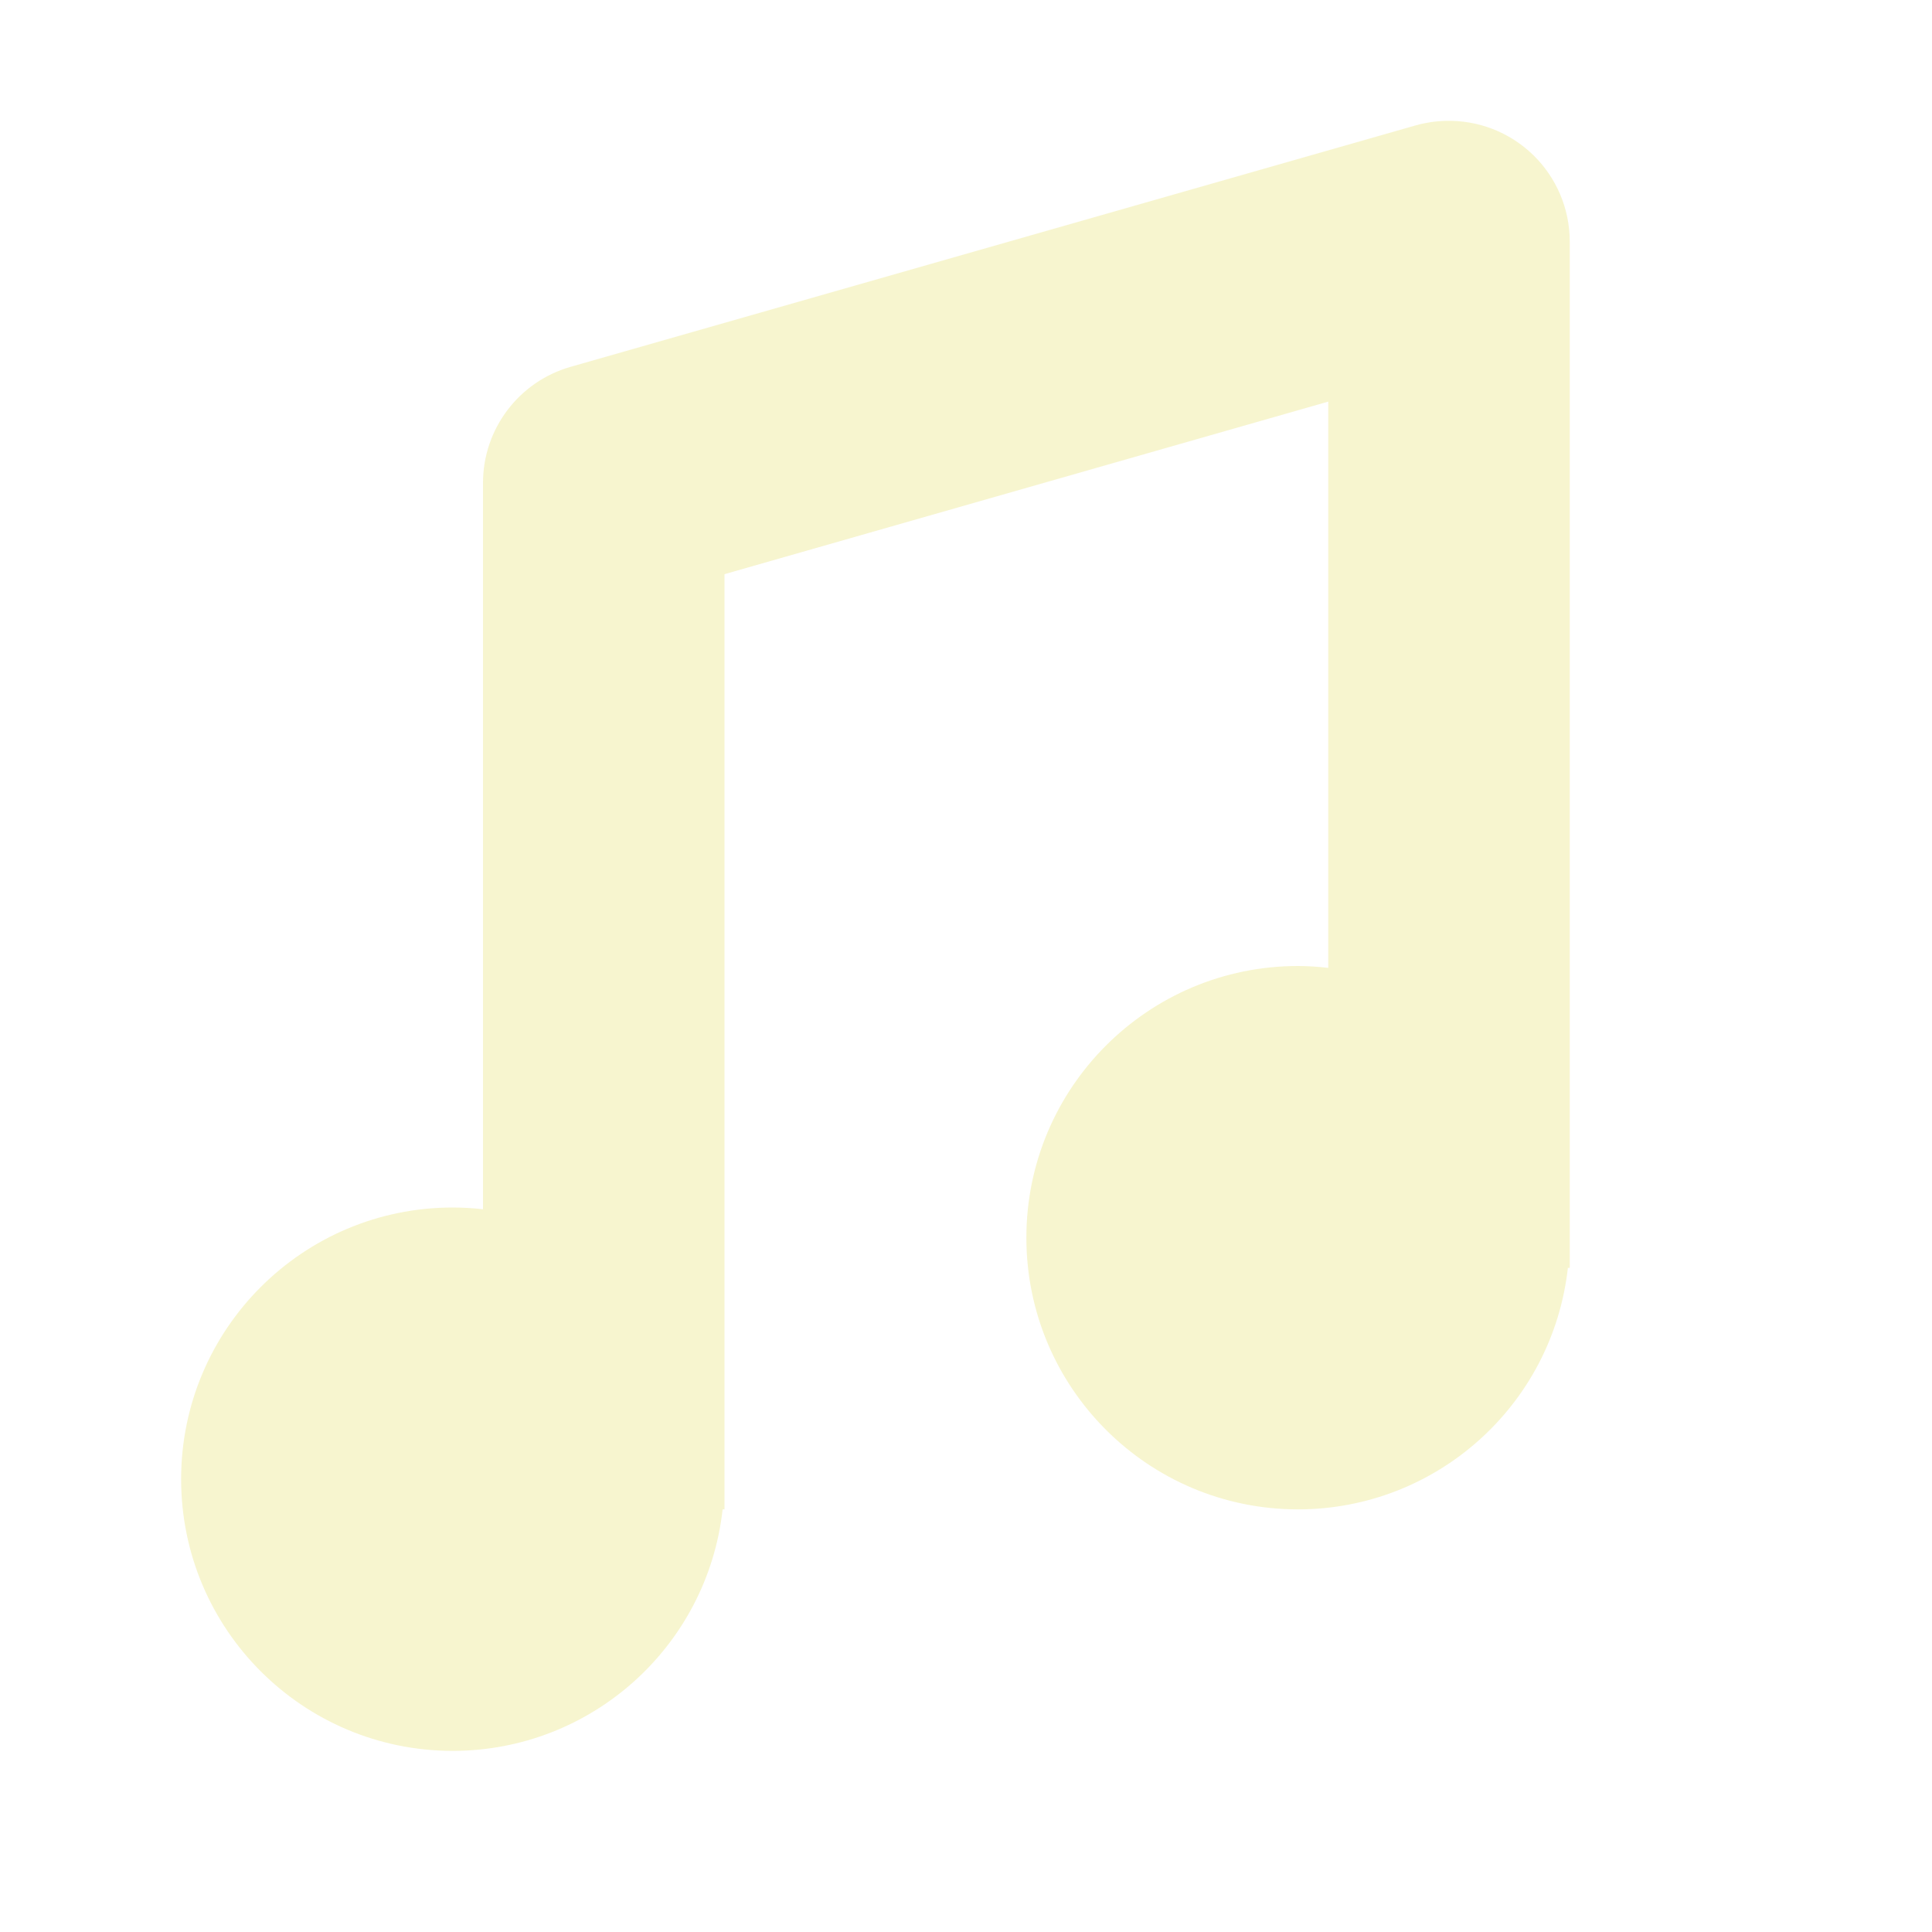
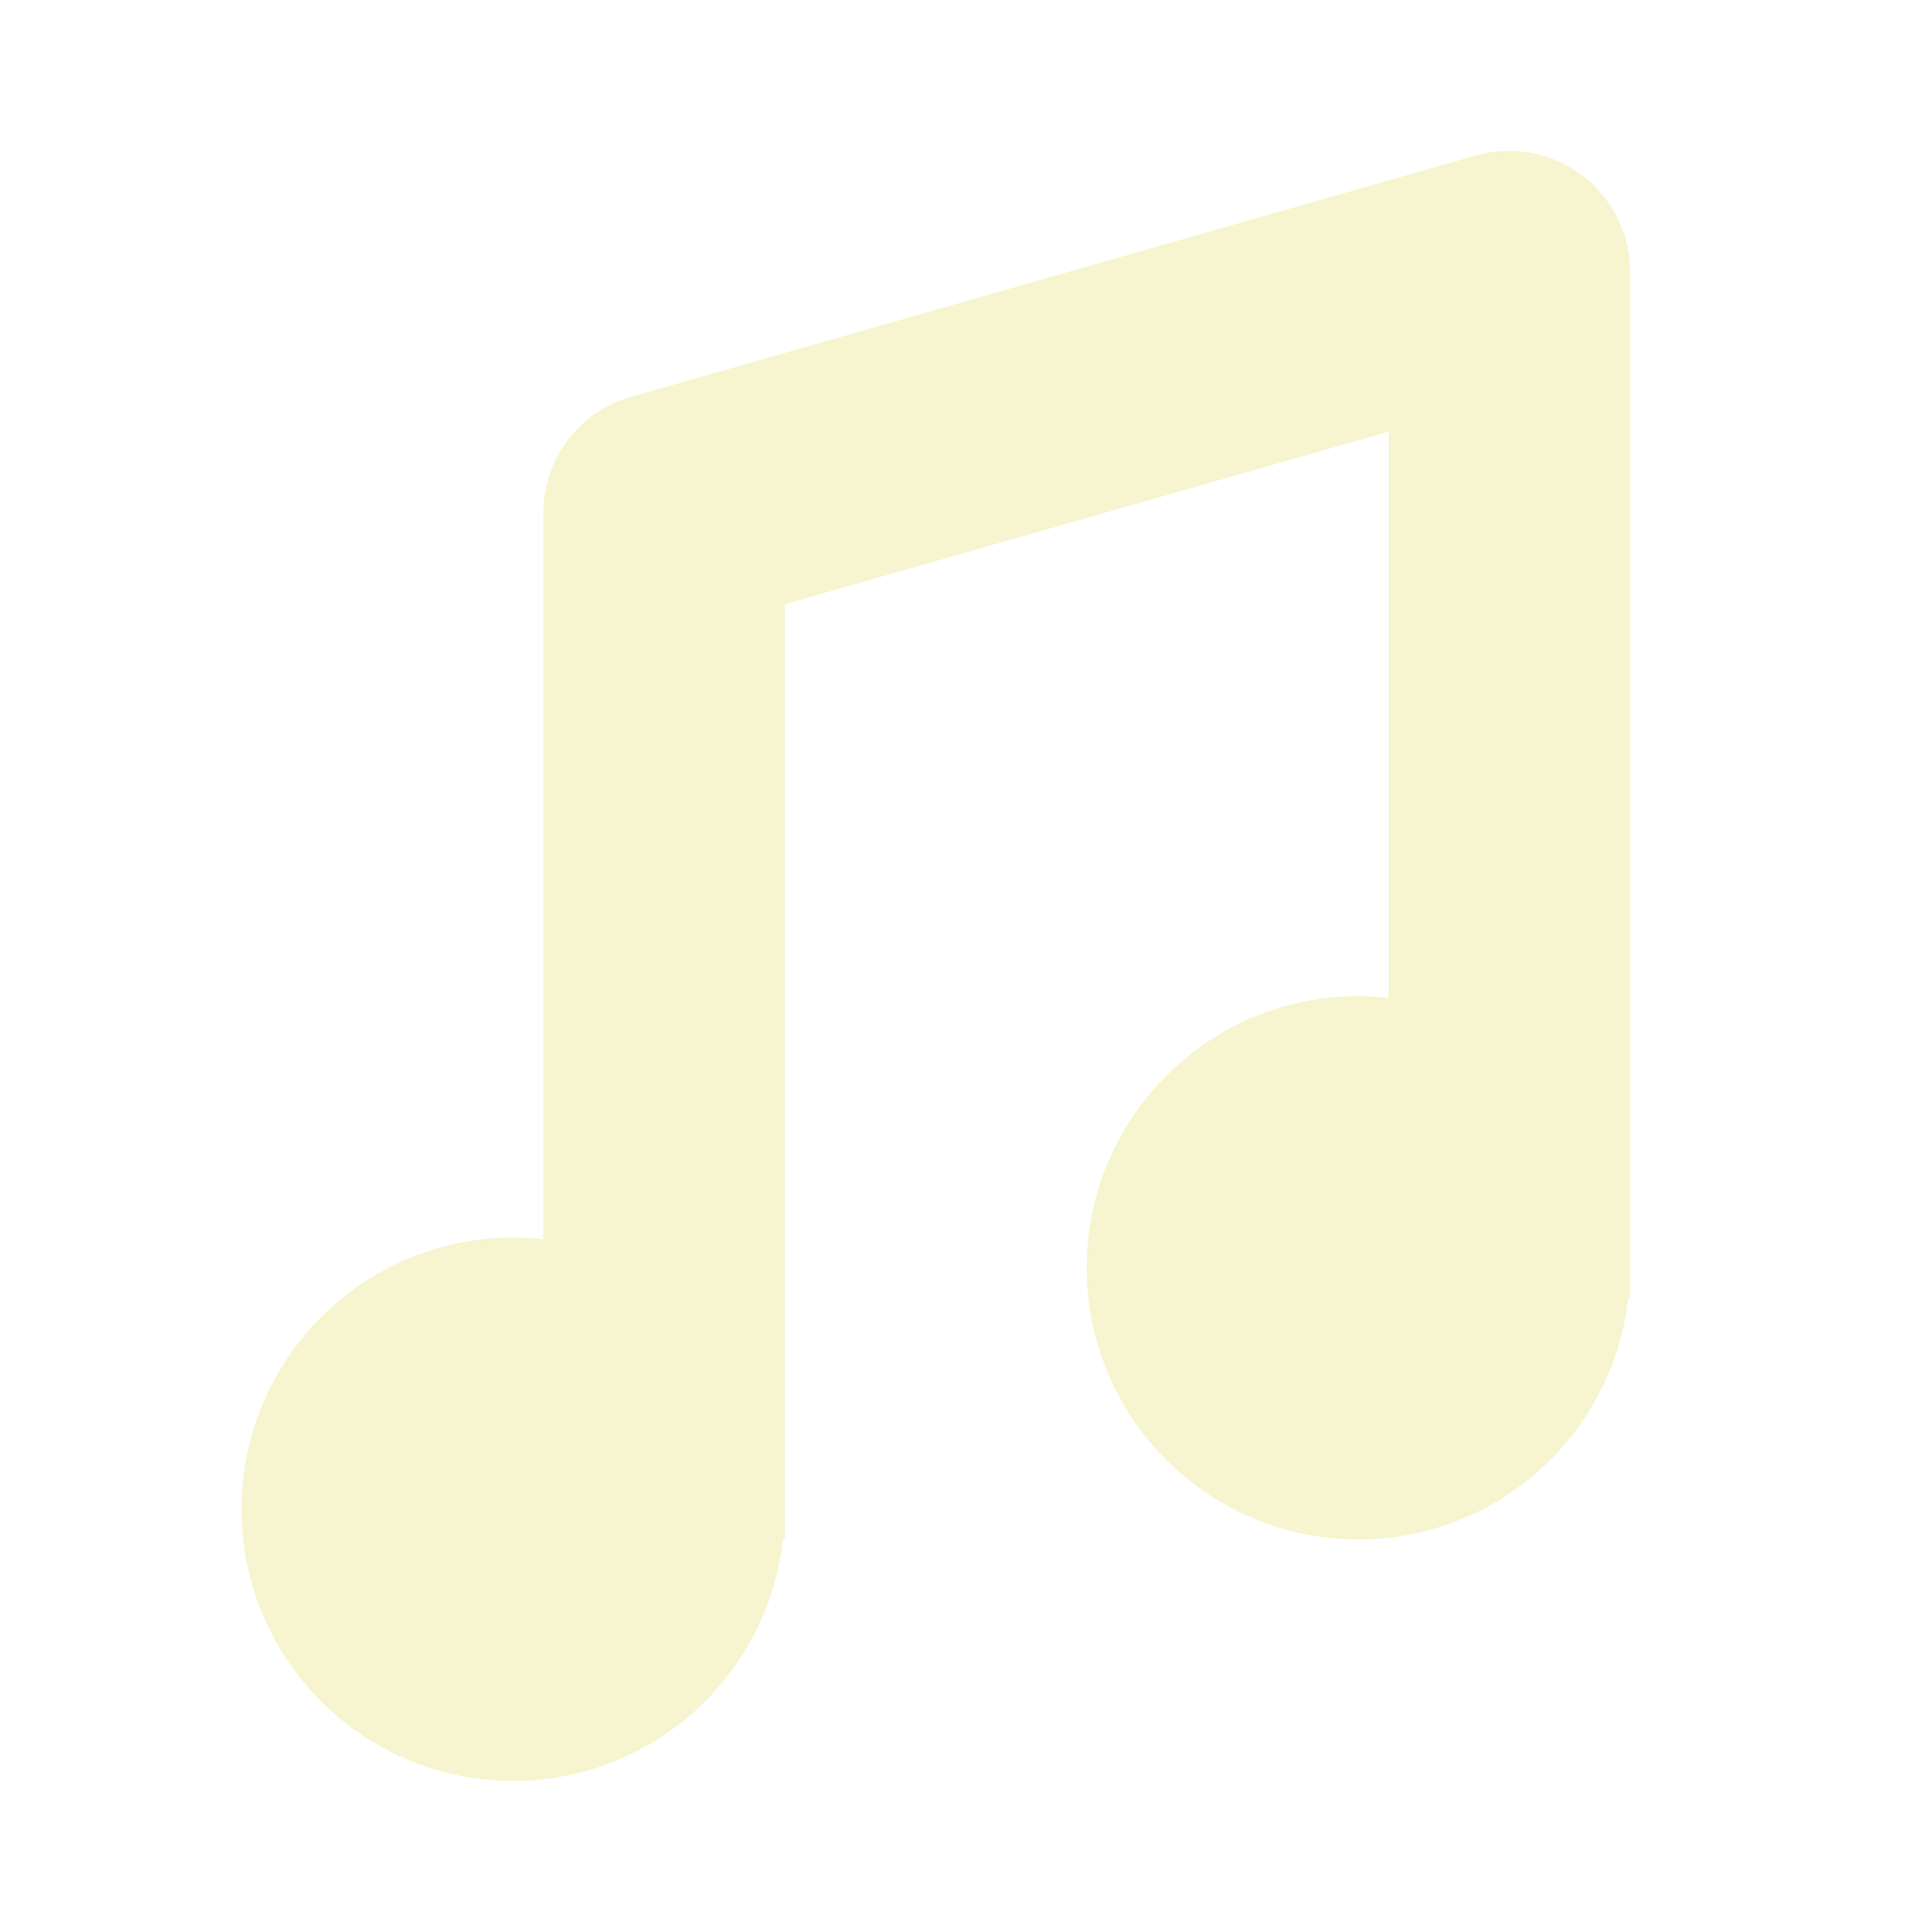
- <svg xmlns="http://www.w3.org/2000/svg" width="32" height="32" viewBox="0 0 32 32" id="svg2" version="1.1">
+ <svg xmlns="http://www.w3.org/2000/svg" width="128" height="128" viewBox="0 0 128 128" id="svg2" version="1.1">
  <defs id="defs4" />
-   <g id="layer1" transform="translate(0,-1020.362)">
-     <path style="color:#000000;font-style:normal;font-variant:normal;font-weight:normal;font-stretch:normal;font-size:medium;line-height:normal;font-family:sans-serif;text-indent:0;text-align:start;text-decoration:none;text-decoration-line:none;text-decoration-style:solid;text-decoration-color:#000000;letter-spacing:normal;word-spacing:normal;text-transform:none;direction:ltr;block-progression:tb;writing-mode:lr-tb;baseline-shift:baseline;text-anchor:start;white-space:normal;clip-rule:nonzero;display:inline;overflow:visible;visibility:visible;opacity:1;isolation:auto;mix-blend-mode:normal;color-interpolation:sRGB;color-interpolation-filters:linearRGB;solid-color:#000000;solid-opacity:1;fill:#f7f5cf;fill-opacity:1;fill-rule:evenodd;stroke:none;stroke-width:4;stroke-linecap:butt;stroke-linejoin:round;stroke-miterlimit:4;stroke-dasharray:none;stroke-dashoffset:0;stroke-opacity:1;color-rendering:auto;image-rendering:auto;shape-rendering:auto;text-rendering:auto;enable-background:accumulate" d="M 23.941 2.002 A 2 2 0 0 0 23.451 2.076 L 9.451 6.076 A 2 2 0 0 0 8 8 L 8 20.029 A 4.5 4.5 0 0 0 7.5 20 A 4.5 4.5 0 0 0 3 24.5 A 4.5 4.5 0 0 0 7.5 29 A 4.5 4.5 0 0 0 11.969 25 L 12 25 L 12 24.5 L 12 9.51 L 22 6.652 L 22 16.031 A 4.5 4.5 0 0 0 21.5 16 A 4.5 4.5 0 0 0 17 20.5 A 4.5 4.5 0 0 0 21.5 25 A 4.5 4.5 0 0 0 25.969 21 L 26 21 L 26 20.5 L 26 4 A 2 2 0 0 0 23.941 2.002 z " transform="translate(0,1020.362)" id="path4187" />
+   <g id="layer1" transform="translate(0,-924.3622)">
+     <path style="color:#000000;font-style:normal;font-variant:normal;font-weight:normal;font-stretch:normal;font-size:medium;line-height:normal;font-family:sans-serif;text-indent:0;text-align:start;text-decoration:none;text-decoration-line:none;text-decoration-style:solid;text-decoration-color:#000000;letter-spacing:normal;word-spacing:normal;text-transform:none;direction:ltr;block-progression:tb;writing-mode:lr-tb;baseline-shift:baseline;text-anchor:start;white-space:normal;clip-rule:nonzero;display:inline;overflow:visible;visibility:visible;opacity:1;isolation:auto;mix-blend-mode:normal;color-interpolation:sRGB;color-interpolation-filters:linearRGB;solid-color:#000000;solid-opacity:1;fill:#f7f5cf;fill-opacity:1;fill-rule:evenodd;stroke:none;stroke-width:4;stroke-linecap:butt;stroke-linejoin:round;stroke-miterlimit:4;stroke-dasharray:none;stroke-dashoffset:0;stroke-opacity:1;color-rendering:auto;image-rendering:auto;shape-rendering:auto;text-rendering:auto;enable-background:accumulate" d="m 99.766,934.36 a 8.001,8.001 0 0 0 -1.961,0.296 l -56,16 A 8.001,8.001 0 0 0 36,958.353 l 0,48.119 a 18,18.001 0 0 0 -2,-0.116 18,18.001 0 0 0 -18,18.001 18,18.001 0 0 0 18,18.001 18,18.001 0 0 0 17.875,-16.001 l 0.125,0 0,-2 0,-59.963 40,-11.43 0,37.517 a 18,18.001 0 0 0 -2,-0.124 18,18.001 0 0 0 -18,18.001 18,18.001 0 0 0 18,18 18,18.001 0 0 0 17.875,-16 l 0.125,0 0,-2 0,-66.003 a 8.001,8.001 0 0 0 -8.234,-7.992 z" id="path4187" />
  </g>
</svg>
